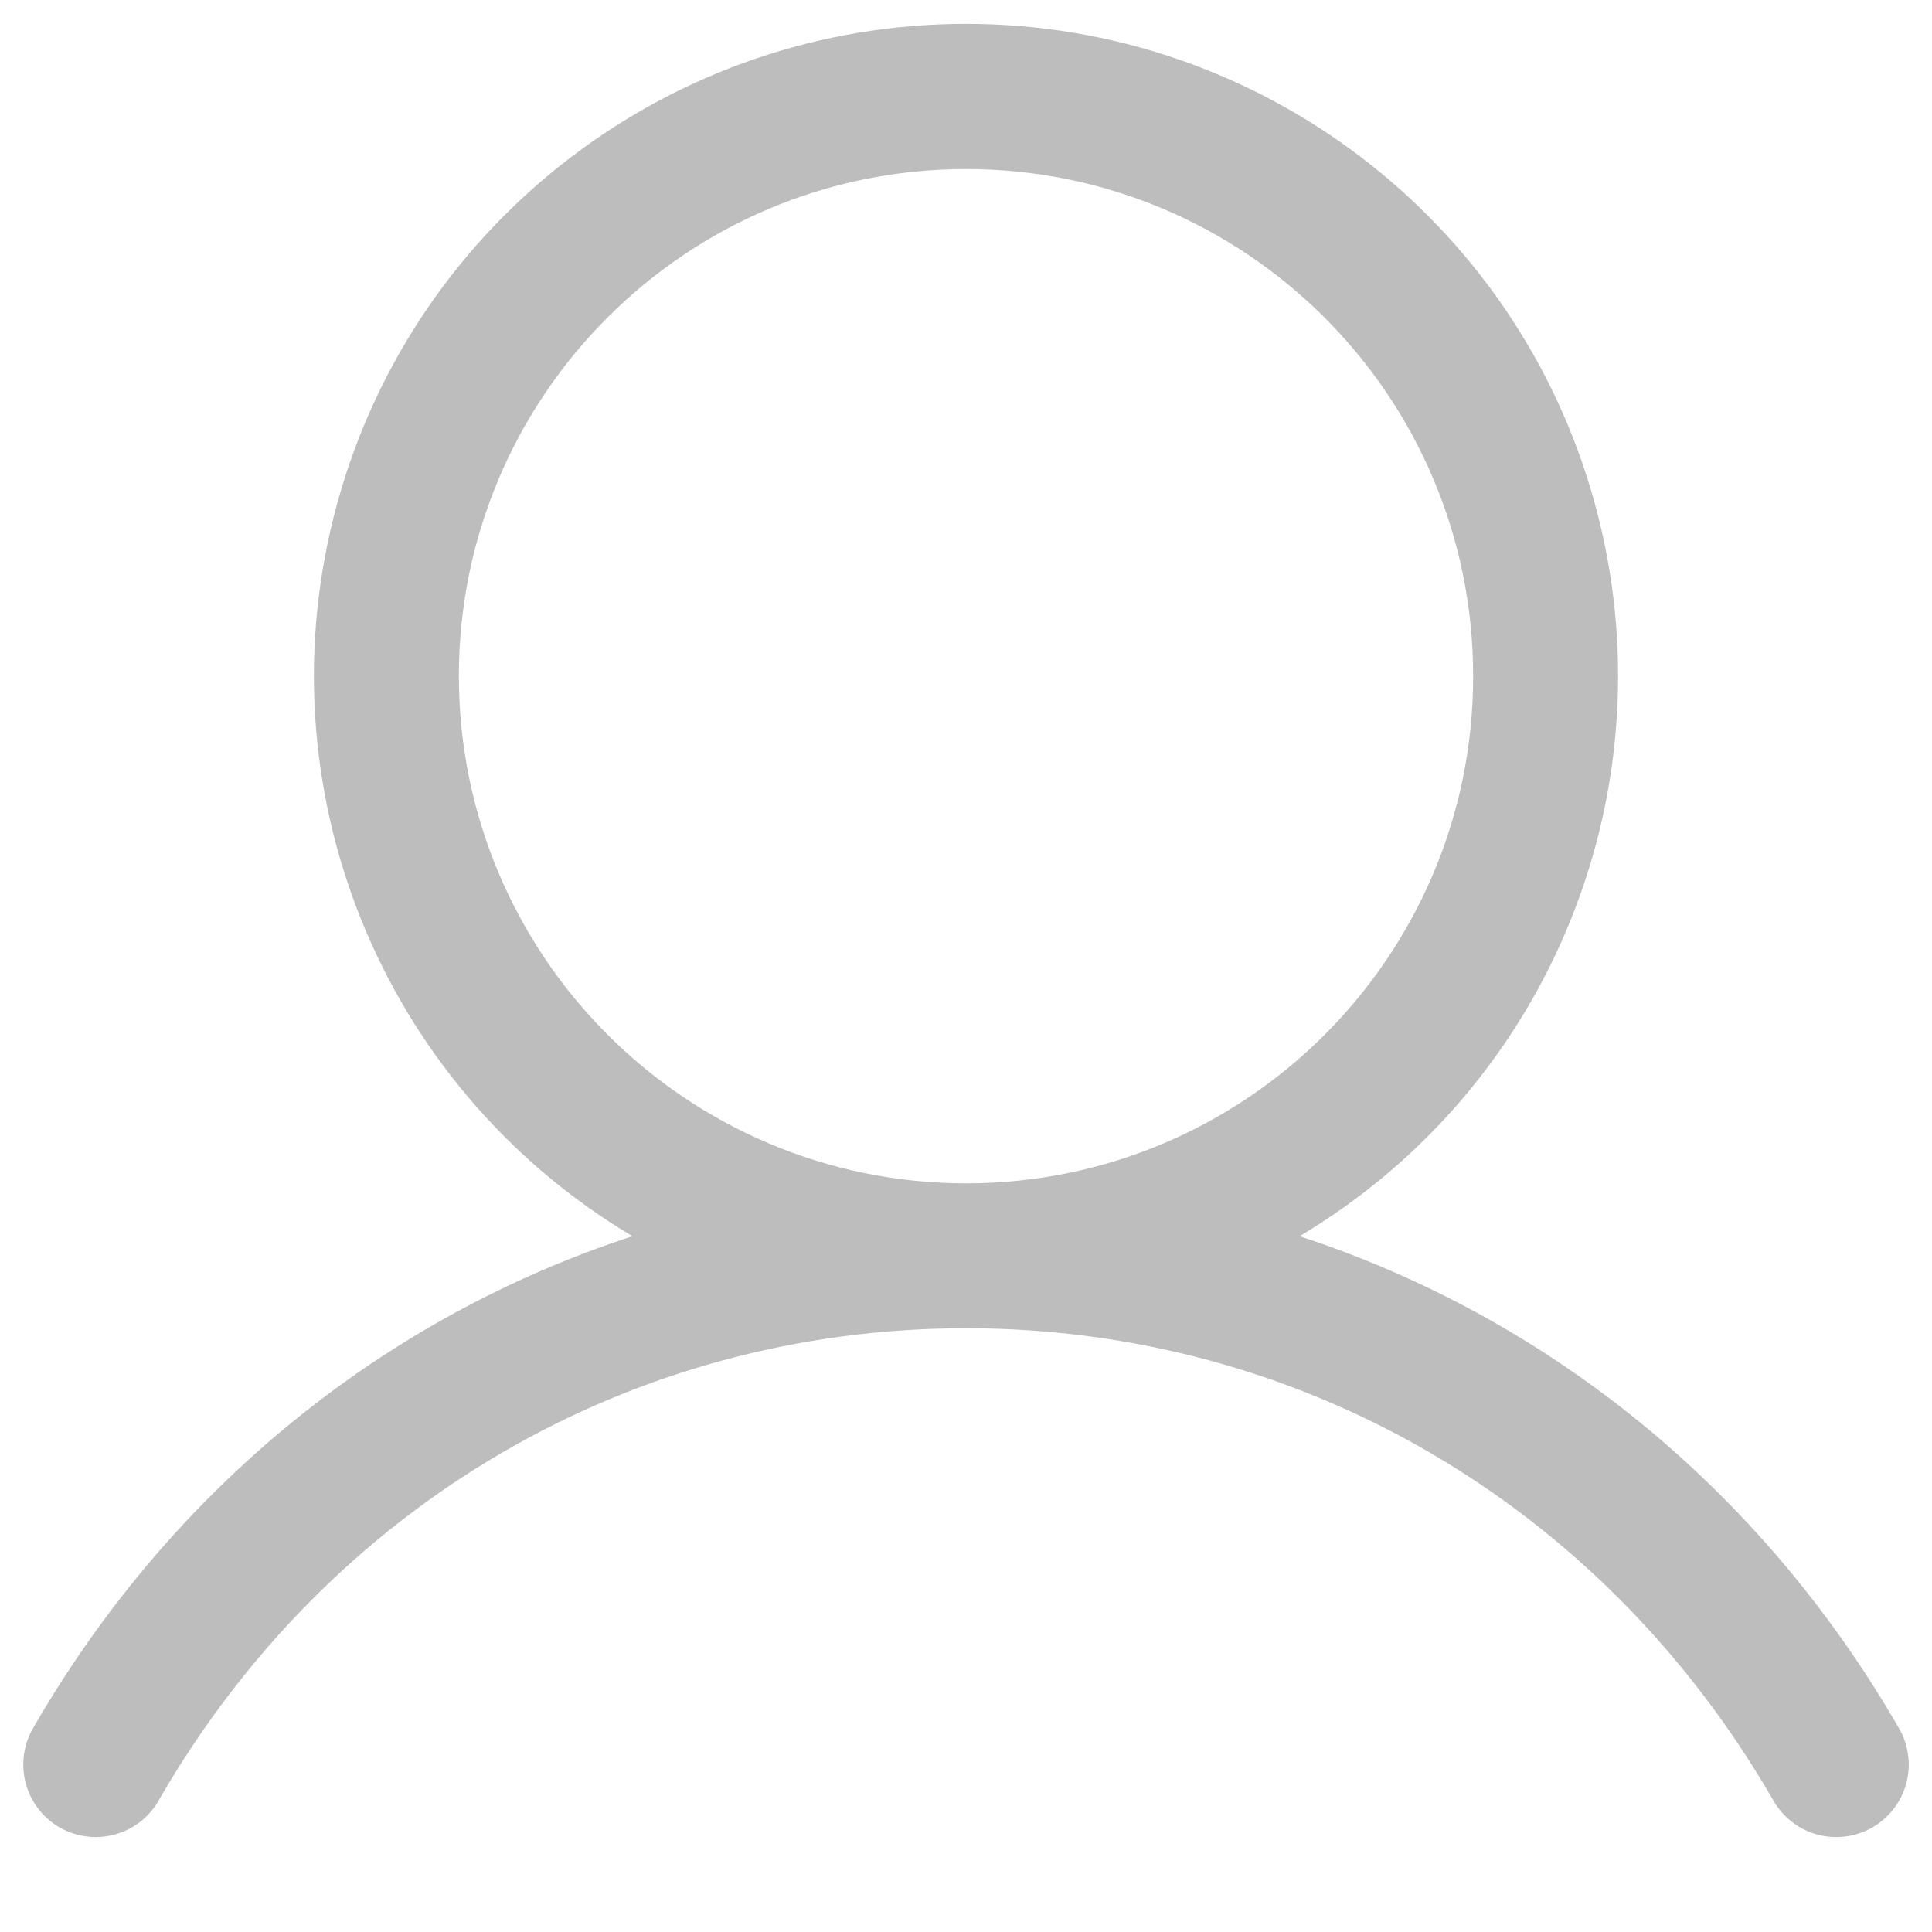
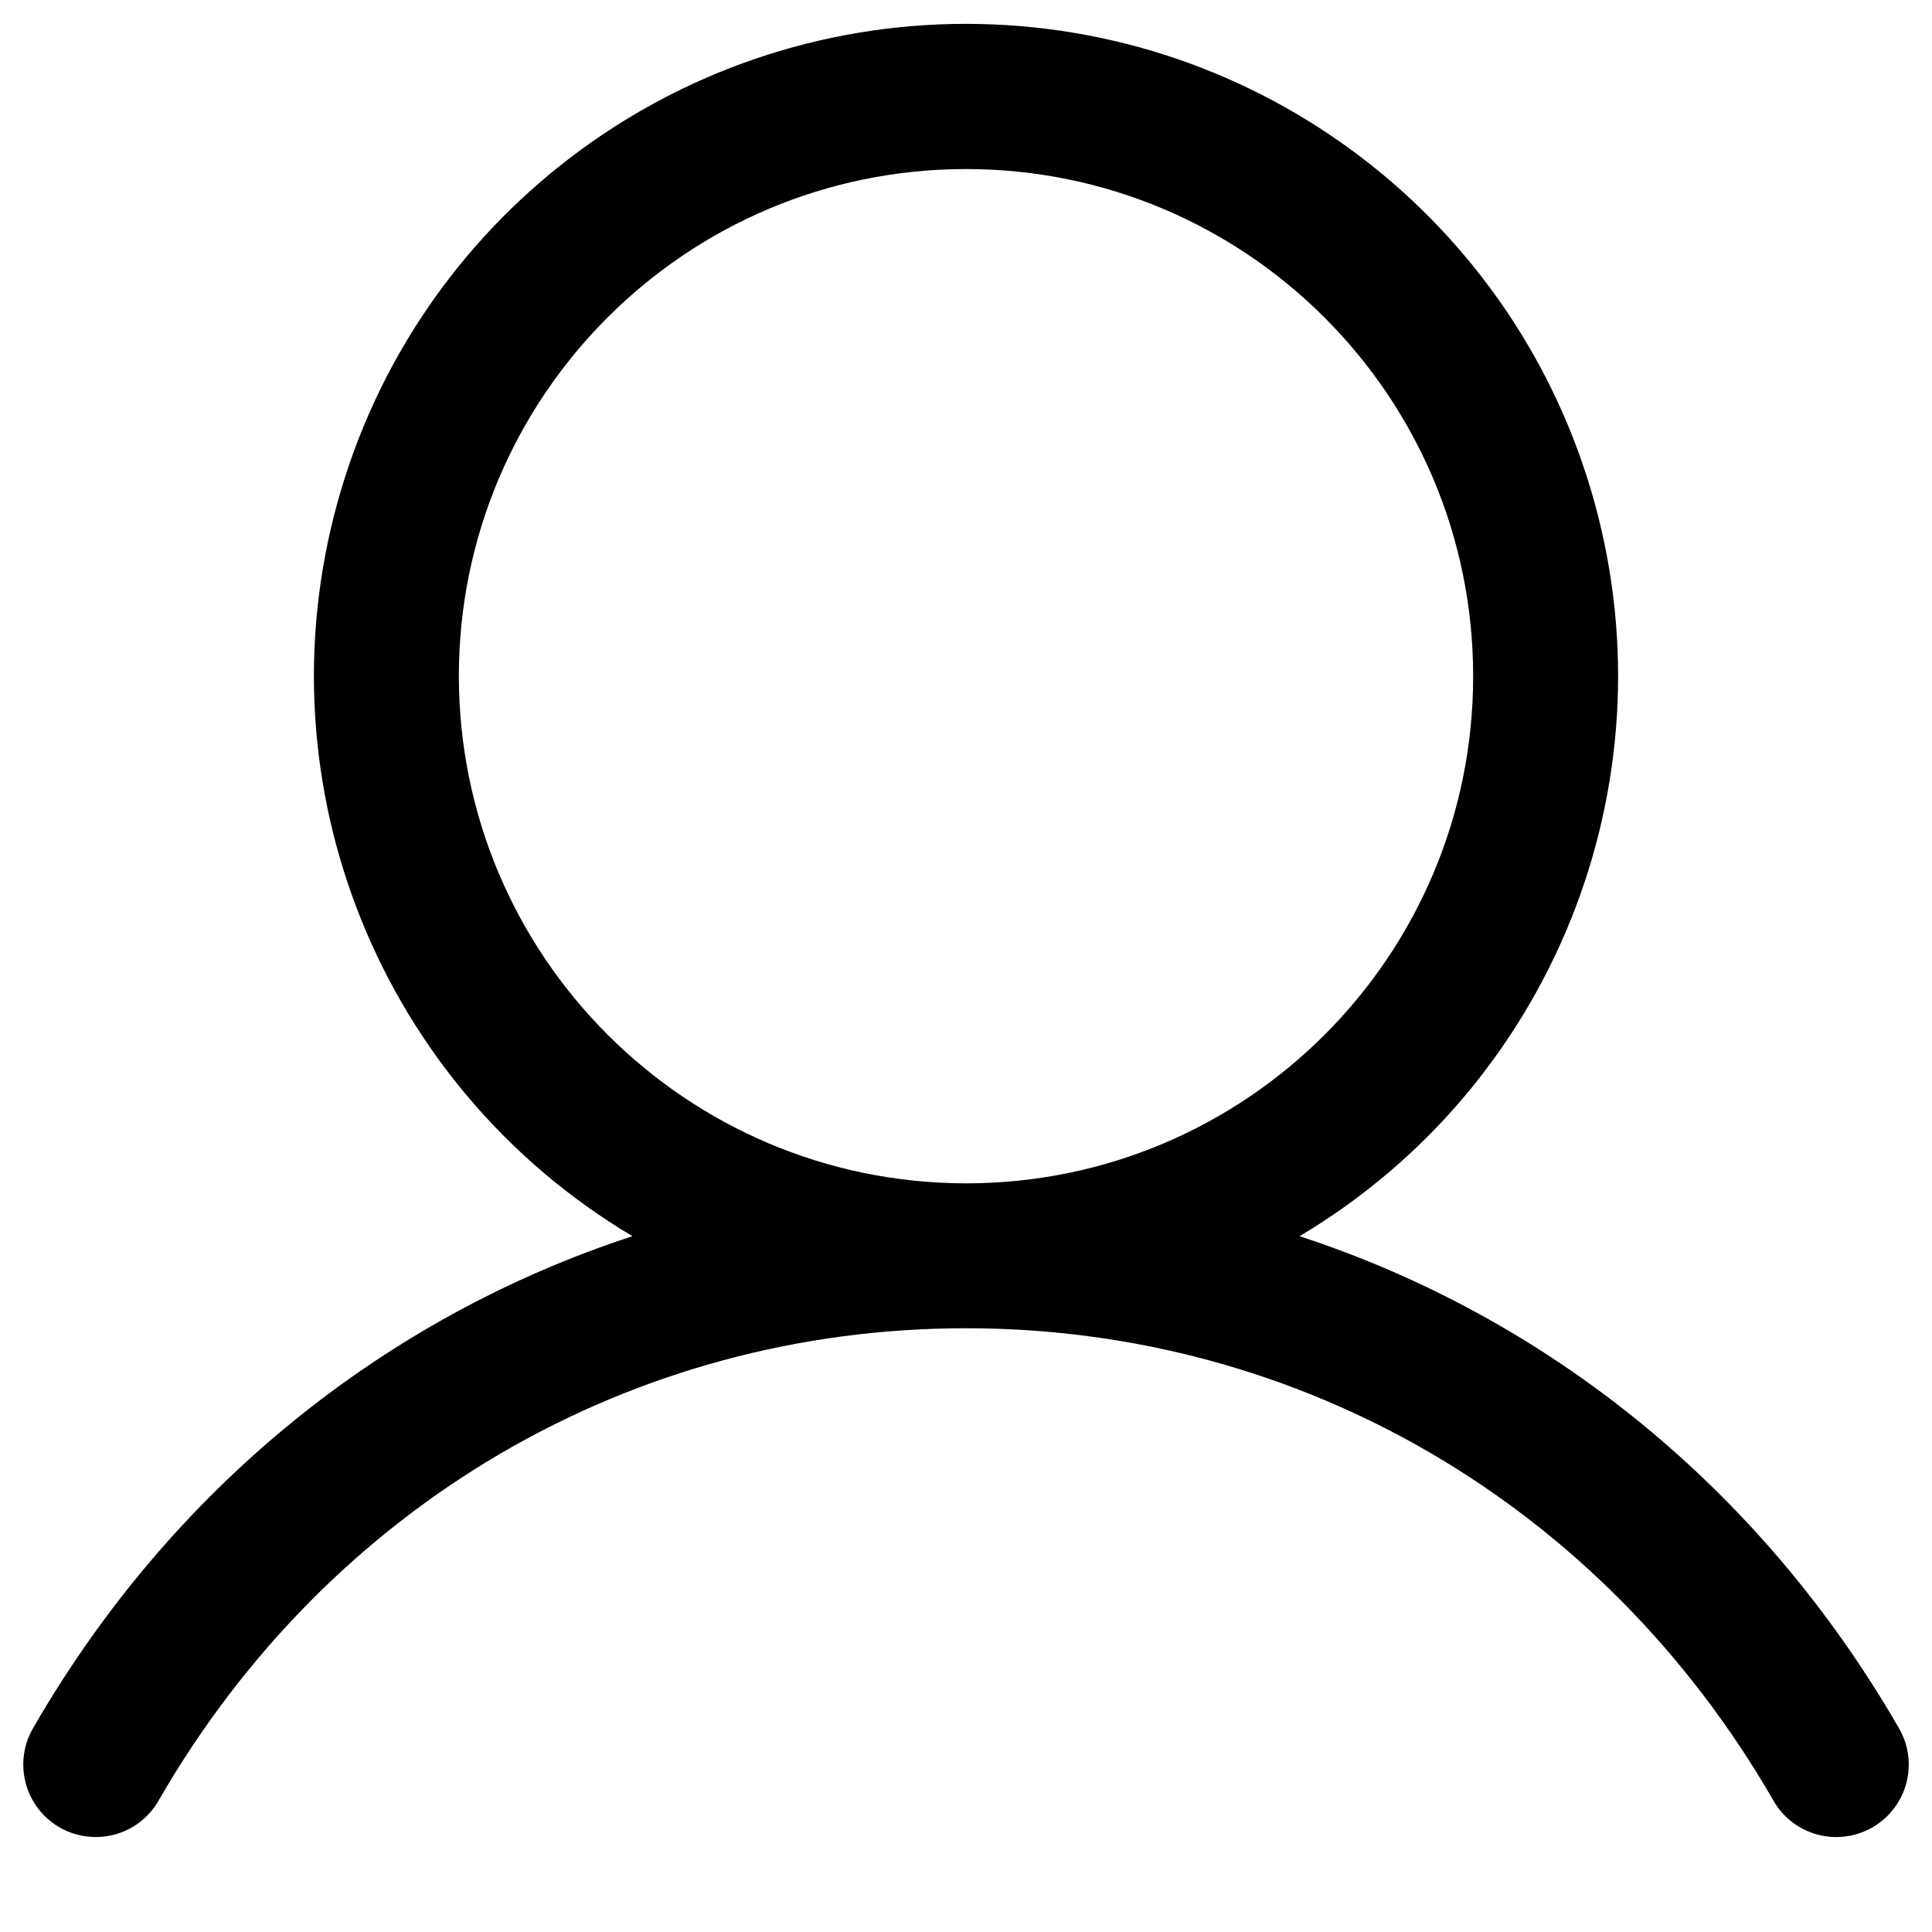
- <svg xmlns="http://www.w3.org/2000/svg" width="20" height="20" viewBox="0 0 20 20" fill="none">
-   <path fill-rule="evenodd" clip-rule="evenodd" d="M19.649 17.875C18.221 15.407 16.021 13.637 13.453 12.797C16.064 11.243 17.314 8.136 16.508 5.207C15.702 2.277 13.038 0.247 10 0.247C6.962 0.247 4.298 2.277 3.492 5.207C2.686 8.136 3.936 11.243 6.547 12.797C3.979 13.636 1.779 15.406 0.351 17.875C0.209 18.107 0.204 18.399 0.338 18.636C0.472 18.874 0.724 19.019 0.997 19.017C1.27 19.015 1.52 18.865 1.65 18.625C3.416 15.572 6.538 13.75 10 13.75C13.462 13.75 16.584 15.572 18.35 18.625C18.48 18.865 18.73 19.015 19.003 19.017C19.276 19.019 19.528 18.874 19.662 18.636C19.797 18.399 19.791 18.107 19.649 17.875ZM4.75 7C4.75 4.101 7.101 1.75 10 1.75C12.899 1.75 15.25 4.101 15.25 7C15.25 9.899 12.899 12.25 10 12.25C7.102 12.247 4.753 9.898 4.75 7Z" fill="#BDBDBD" />
+ <svg xmlns="http://www.w3.org/2000/svg" width="20" height="20" viewBox="0 0 20 20" fill="currentColor">
+   <path fill-rule="evenodd" clip-rule="evenodd" d="M19.649 17.875C18.221 15.407 16.021 13.637 13.453 12.797C16.064 11.243 17.314 8.136 16.508 5.207C15.702 2.277 13.038 0.247 10 0.247C6.962 0.247 4.298 2.277 3.492 5.207C2.686 8.136 3.936 11.243 6.547 12.797C3.979 13.636 1.779 15.406 0.351 17.875C0.209 18.107 0.204 18.399 0.338 18.636C0.472 18.874 0.724 19.019 0.997 19.017C1.27 19.015 1.52 18.865 1.65 18.625C3.416 15.572 6.538 13.75 10 13.75C13.462 13.75 16.584 15.572 18.35 18.625C18.48 18.865 18.73 19.015 19.003 19.017C19.276 19.019 19.528 18.874 19.662 18.636C19.797 18.399 19.791 18.107 19.649 17.875ZM4.75 7C4.75 4.101 7.101 1.75 10 1.75C12.899 1.75 15.25 4.101 15.25 7C15.25 9.899 12.899 12.25 10 12.25C7.102 12.247 4.753 9.898 4.75 7Z" fill="currentColor" />
</svg>
